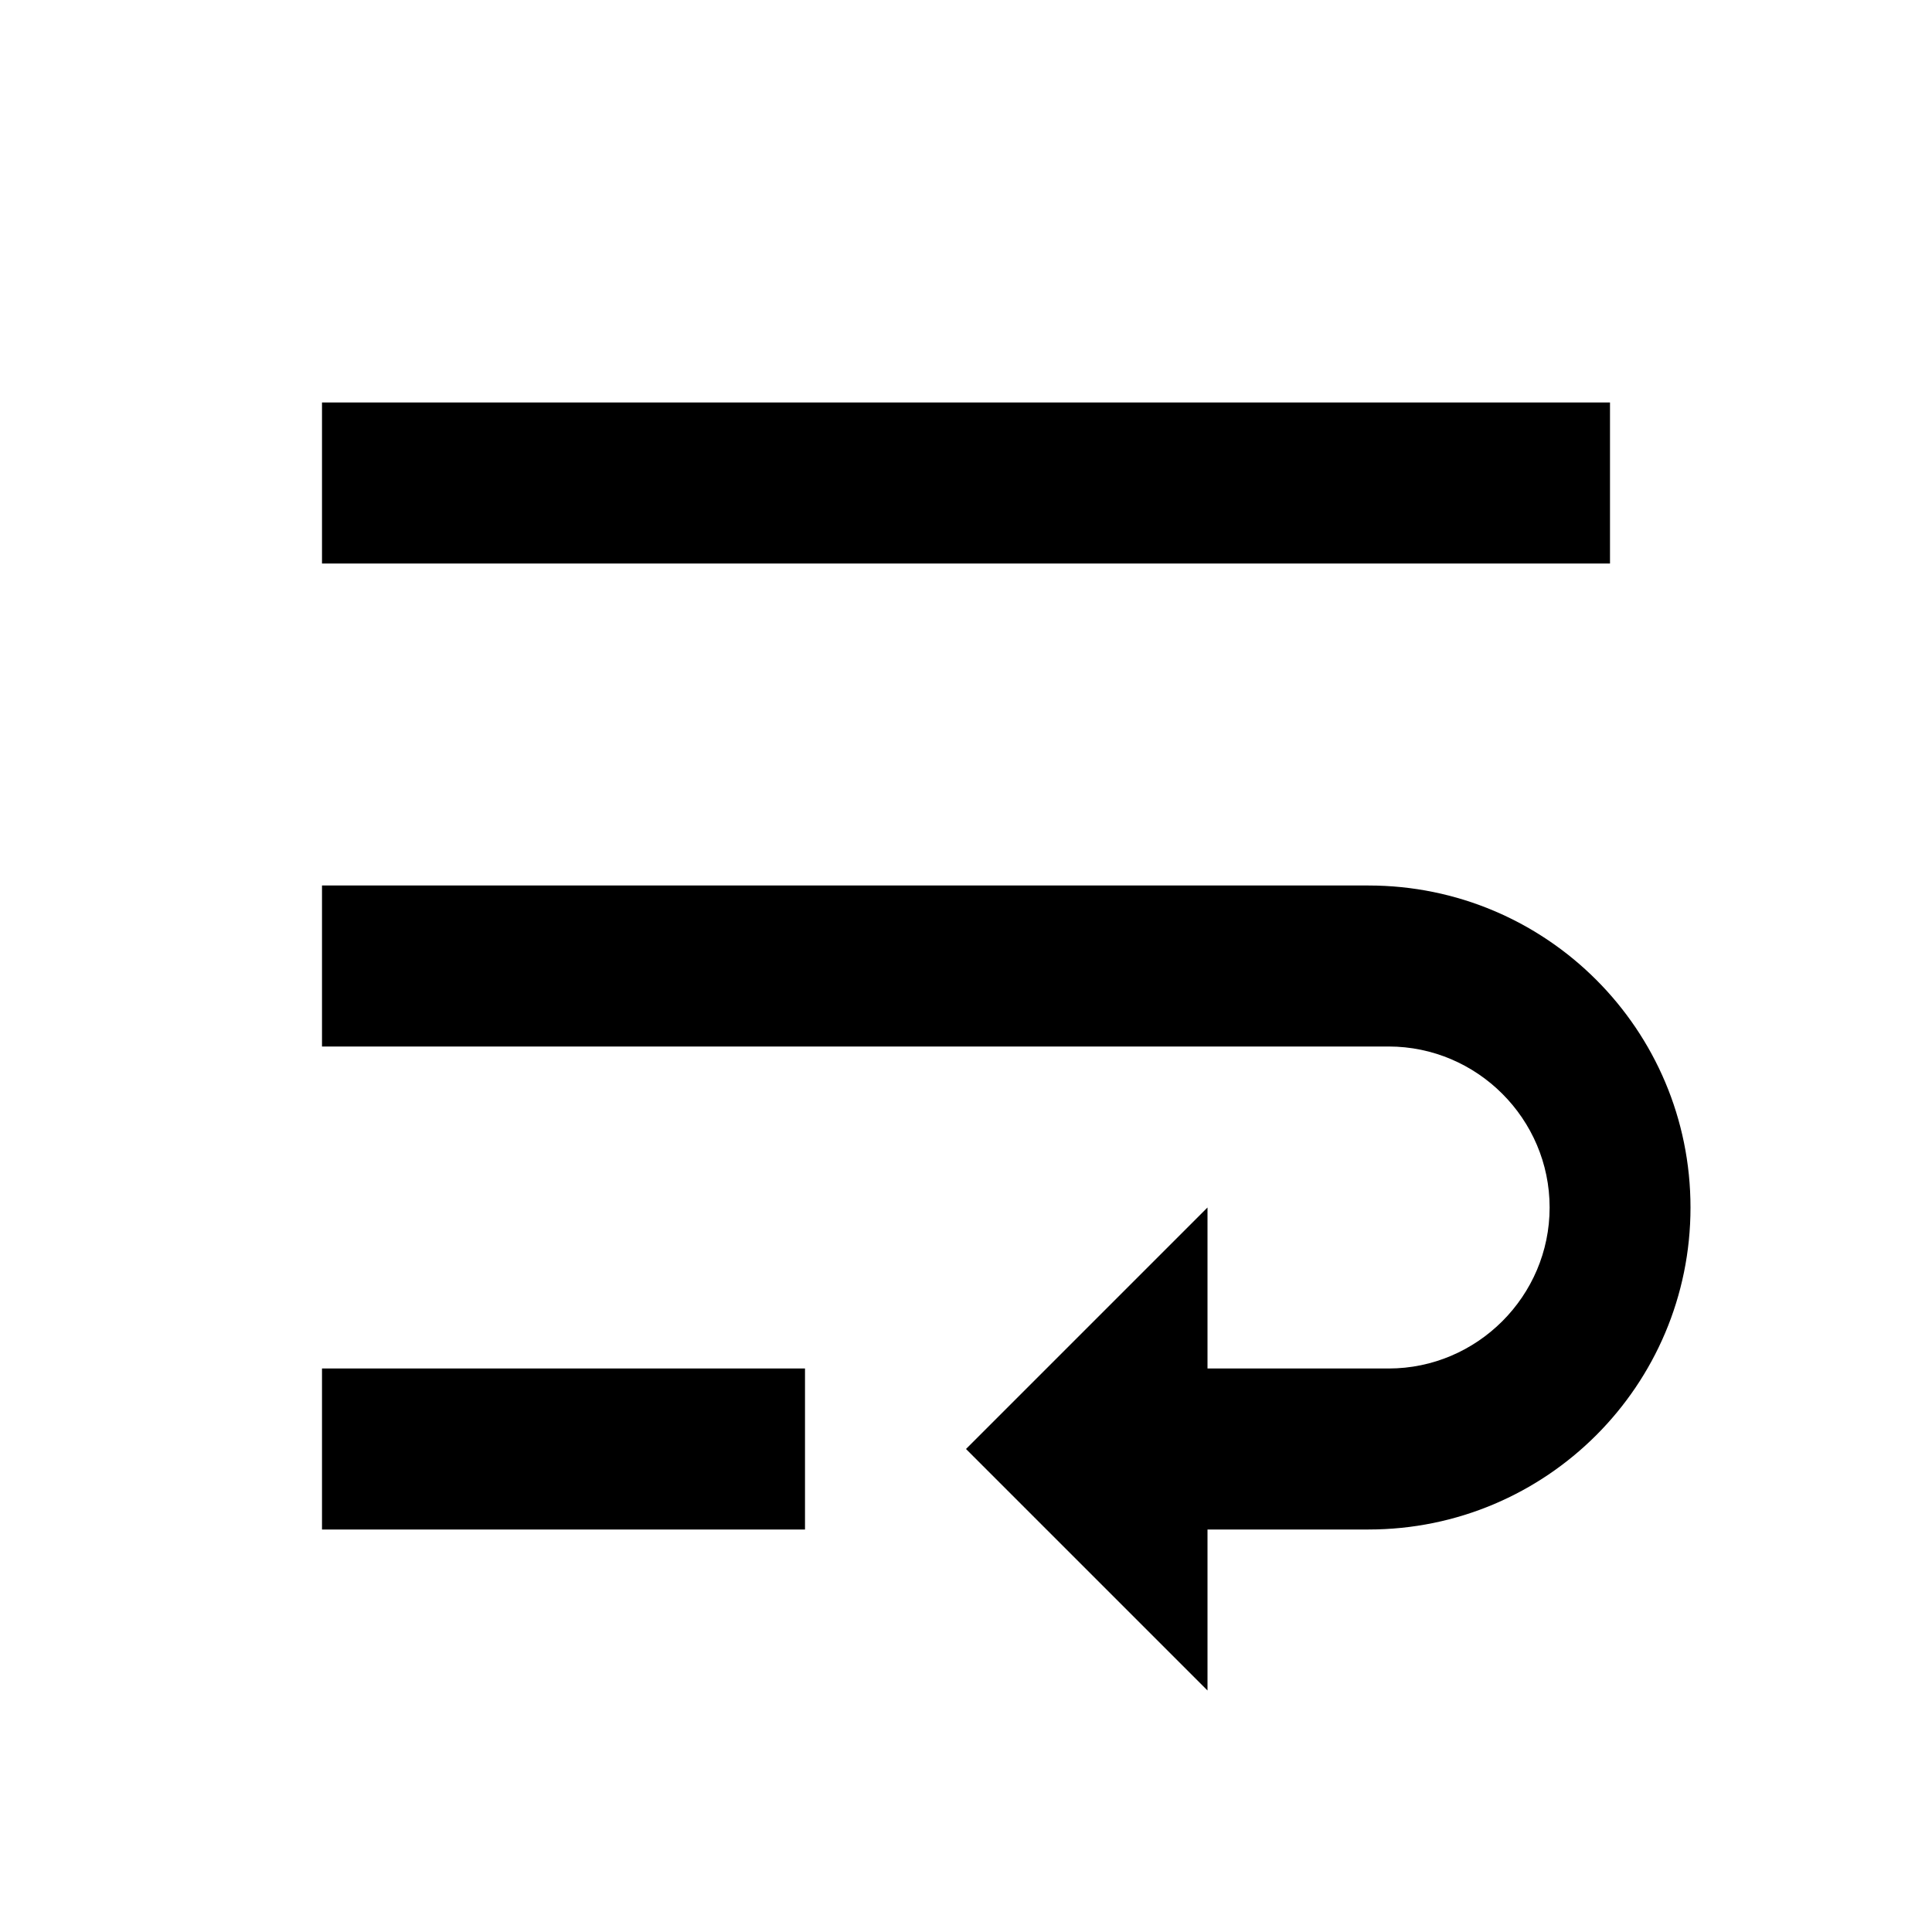
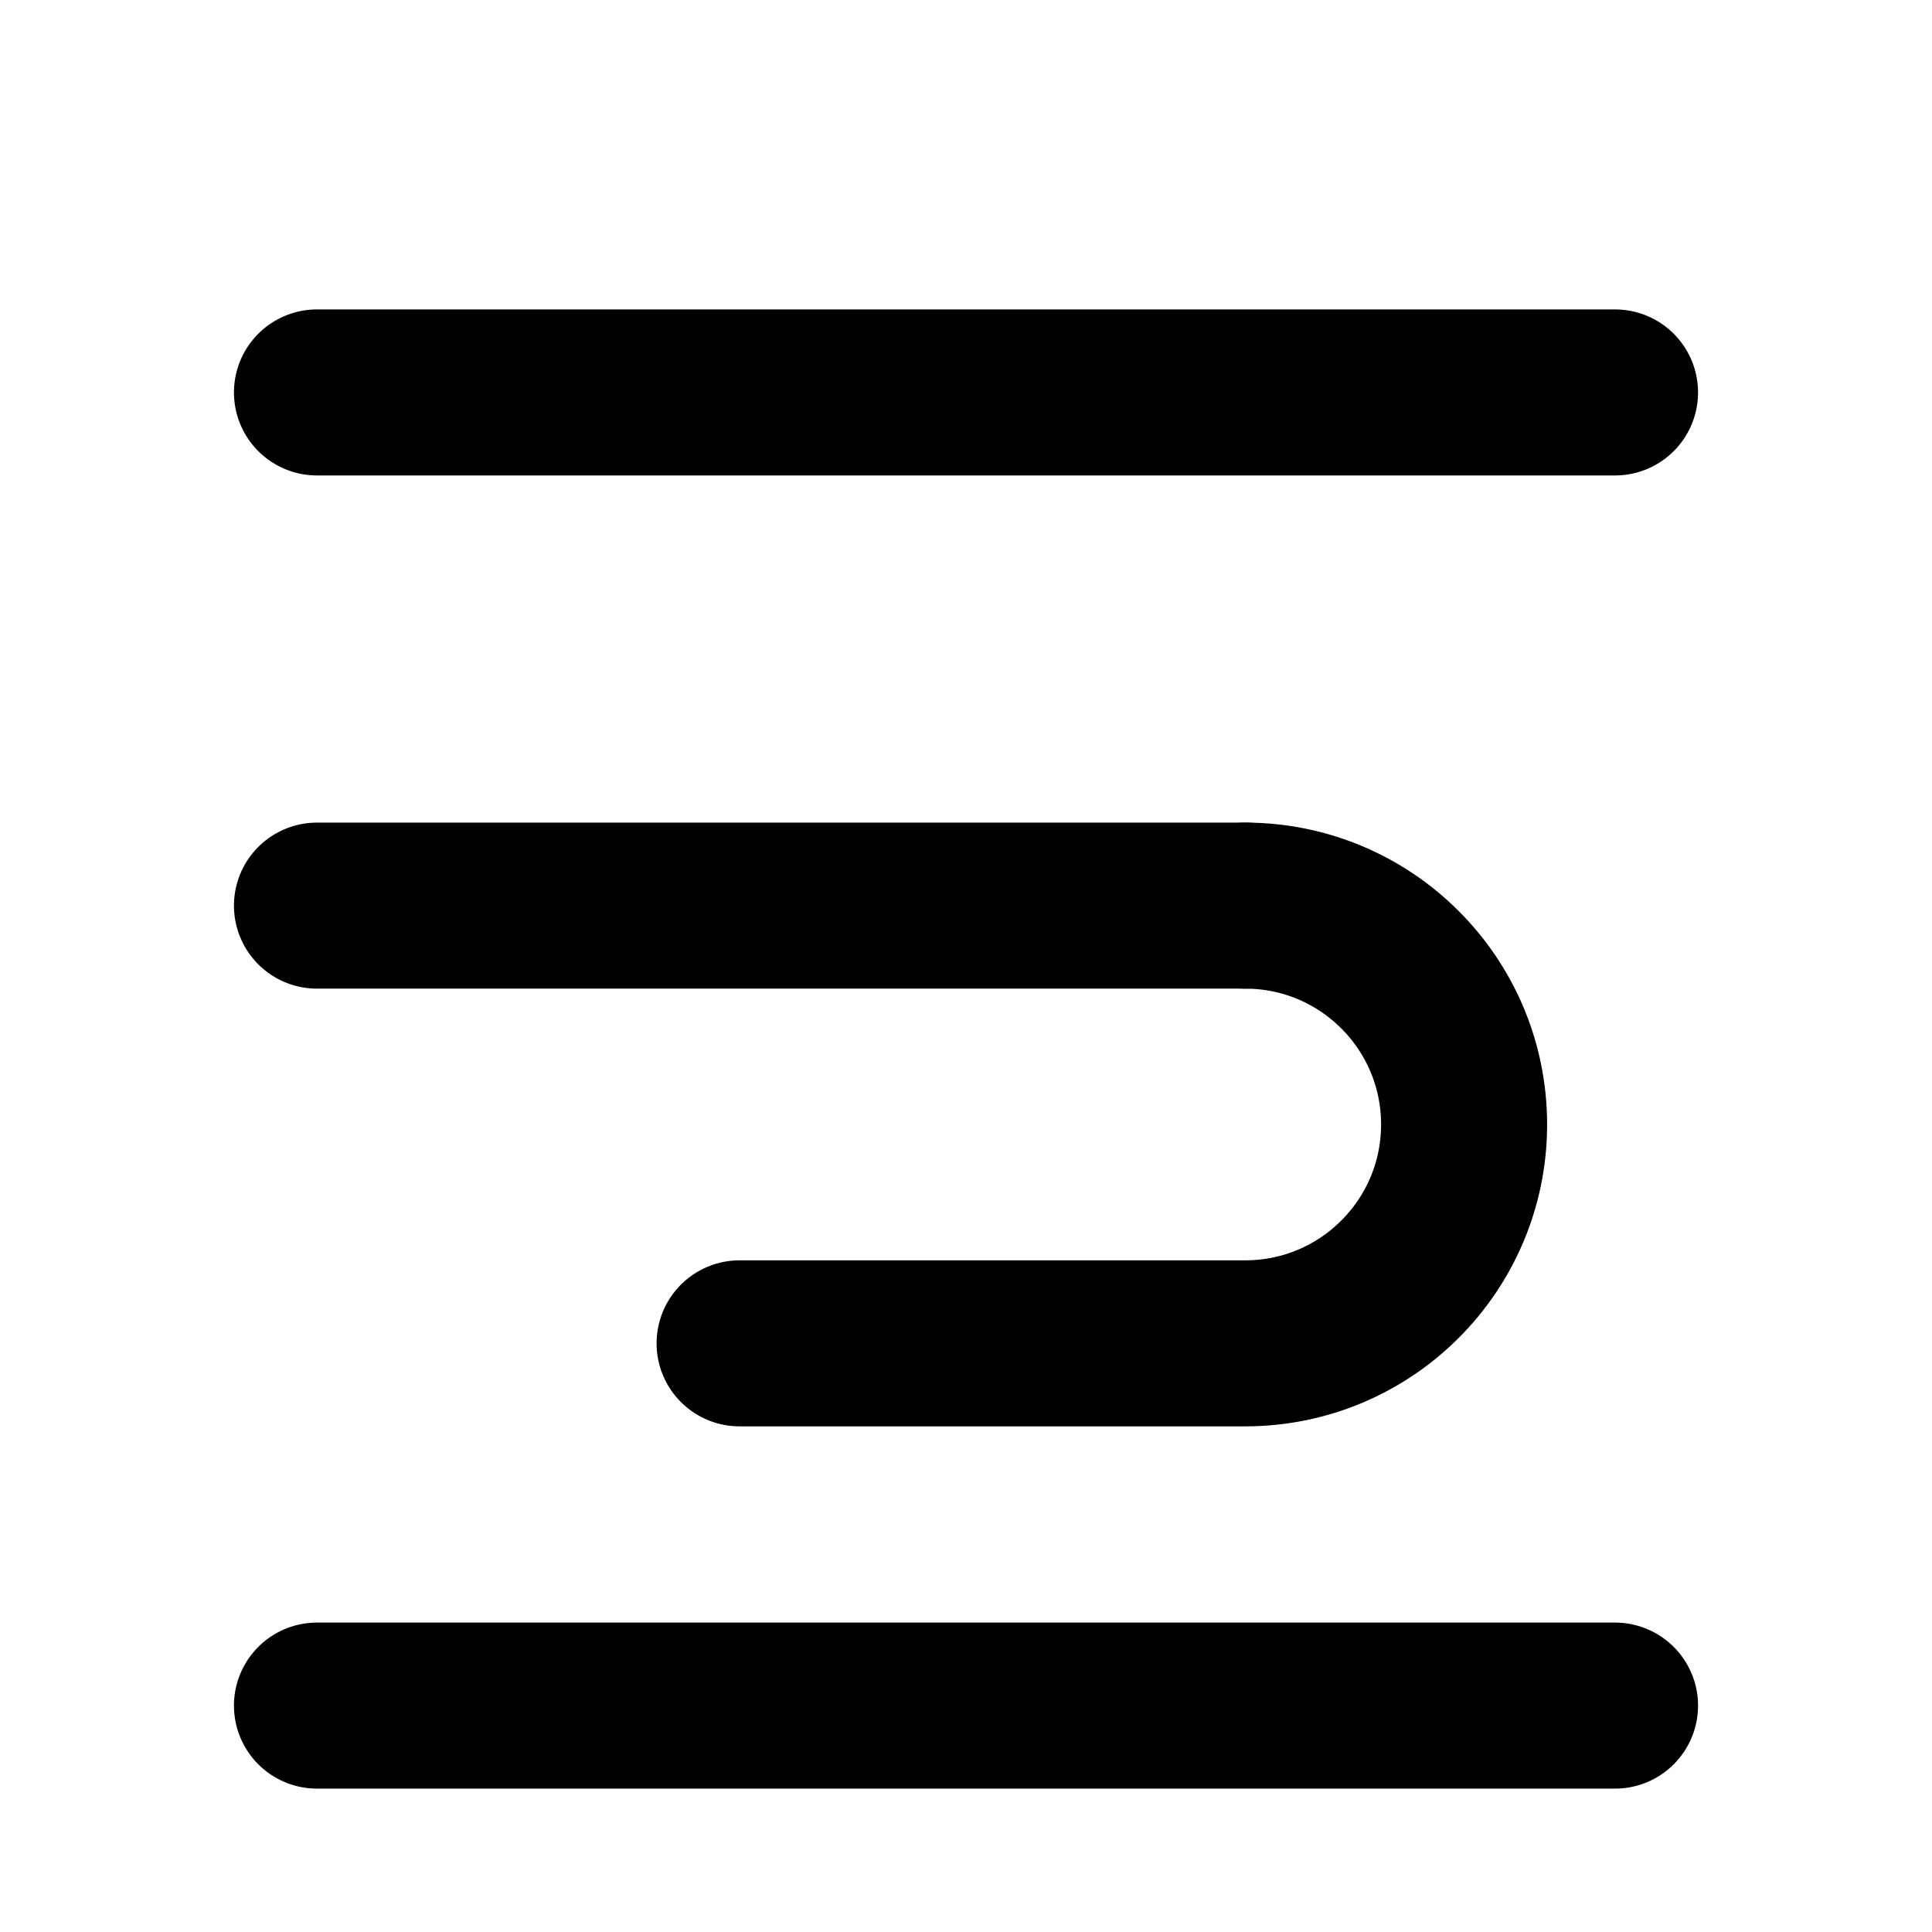
- <svg xmlns="http://www.w3.org/2000/svg" viewBox="0 0 24 24">
-   <path d="M4 19h6v-2H4v2zM20 5H4v2h16V5zm-3 6H4v2h13.25c1.1 0 2 .9 2 2s-.9 2-2 2H15v-2l-3 3 3 3v-2h2c2.21 0 4-1.79 4-4s-1.79-4-4-4z" style="fill:currentColor" />
+ <svg xmlns="http://www.w3.org/2000/svg" viewBox="0 0 512 512">
+   <g style="stroke:currentColor;stroke-linecap:round;stroke-linejoin:round;stroke-width:44;fill:none">
+     <path d="M84 104H428" />
+     <path d="M84 240H330" />
+     <path d="M330 240a58 58 0 0 1 0 116H196" />
+     <path d="M84 452H428" />
+   </g>
</svg>
